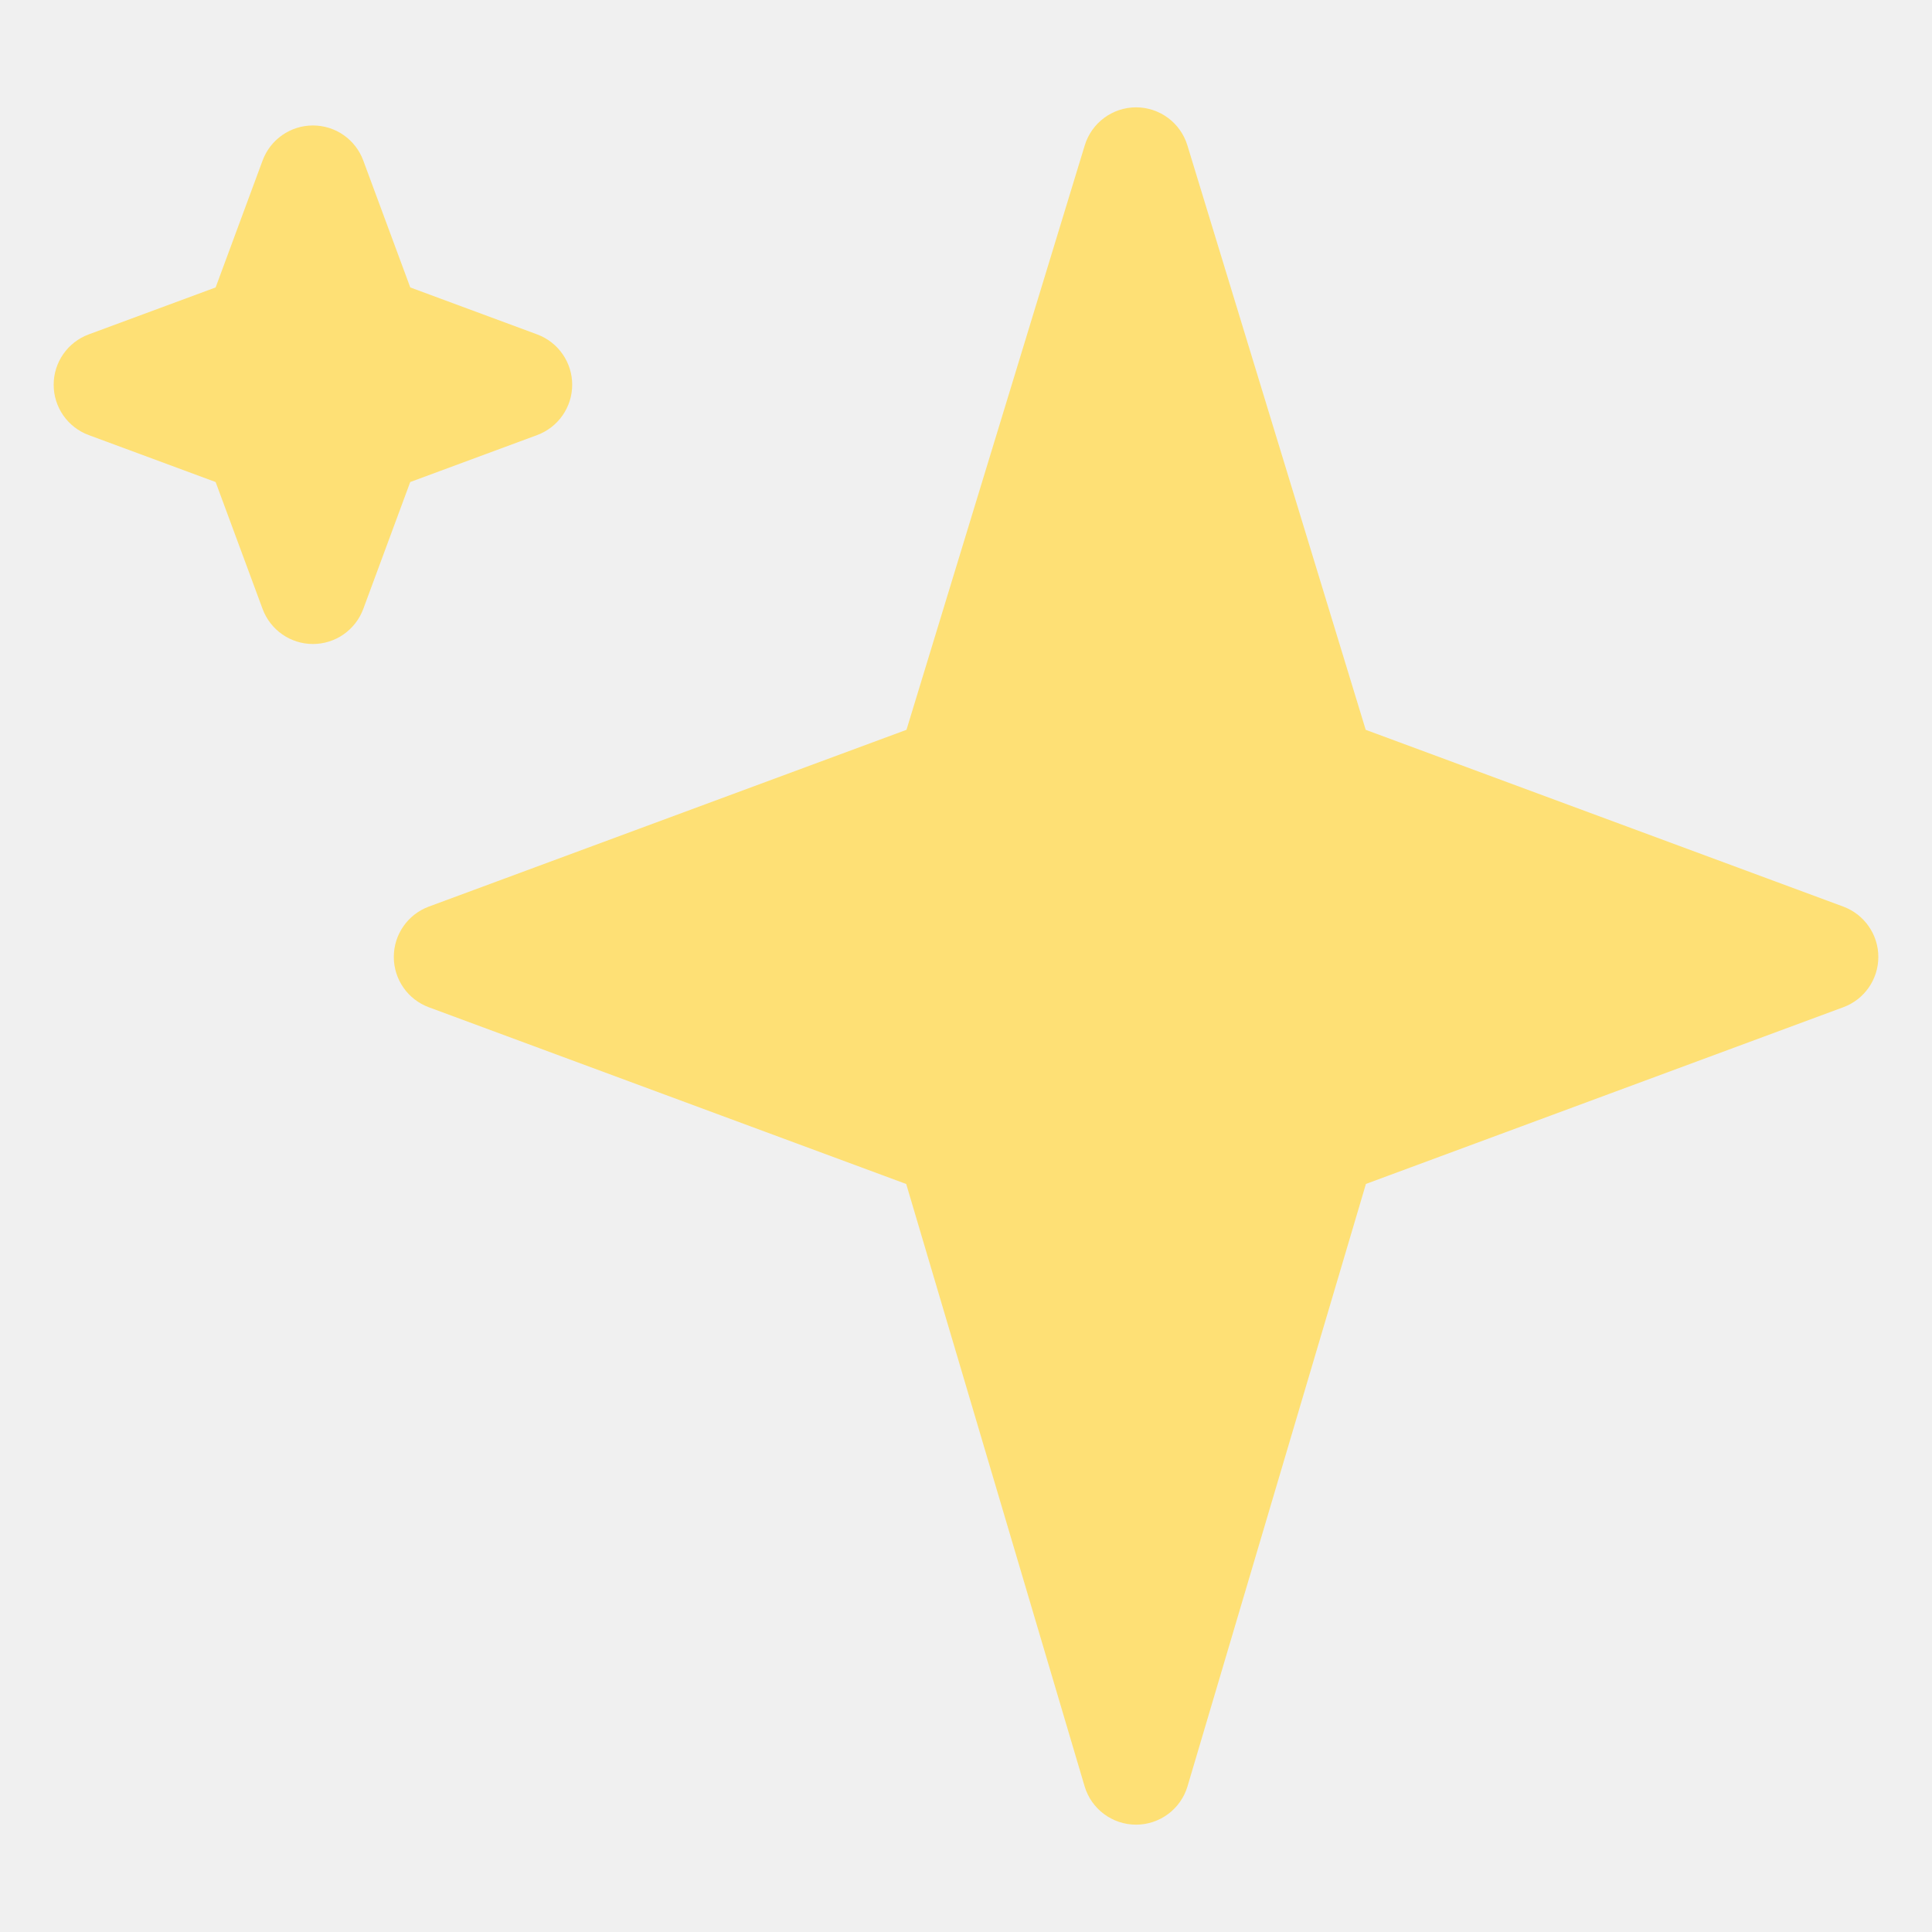
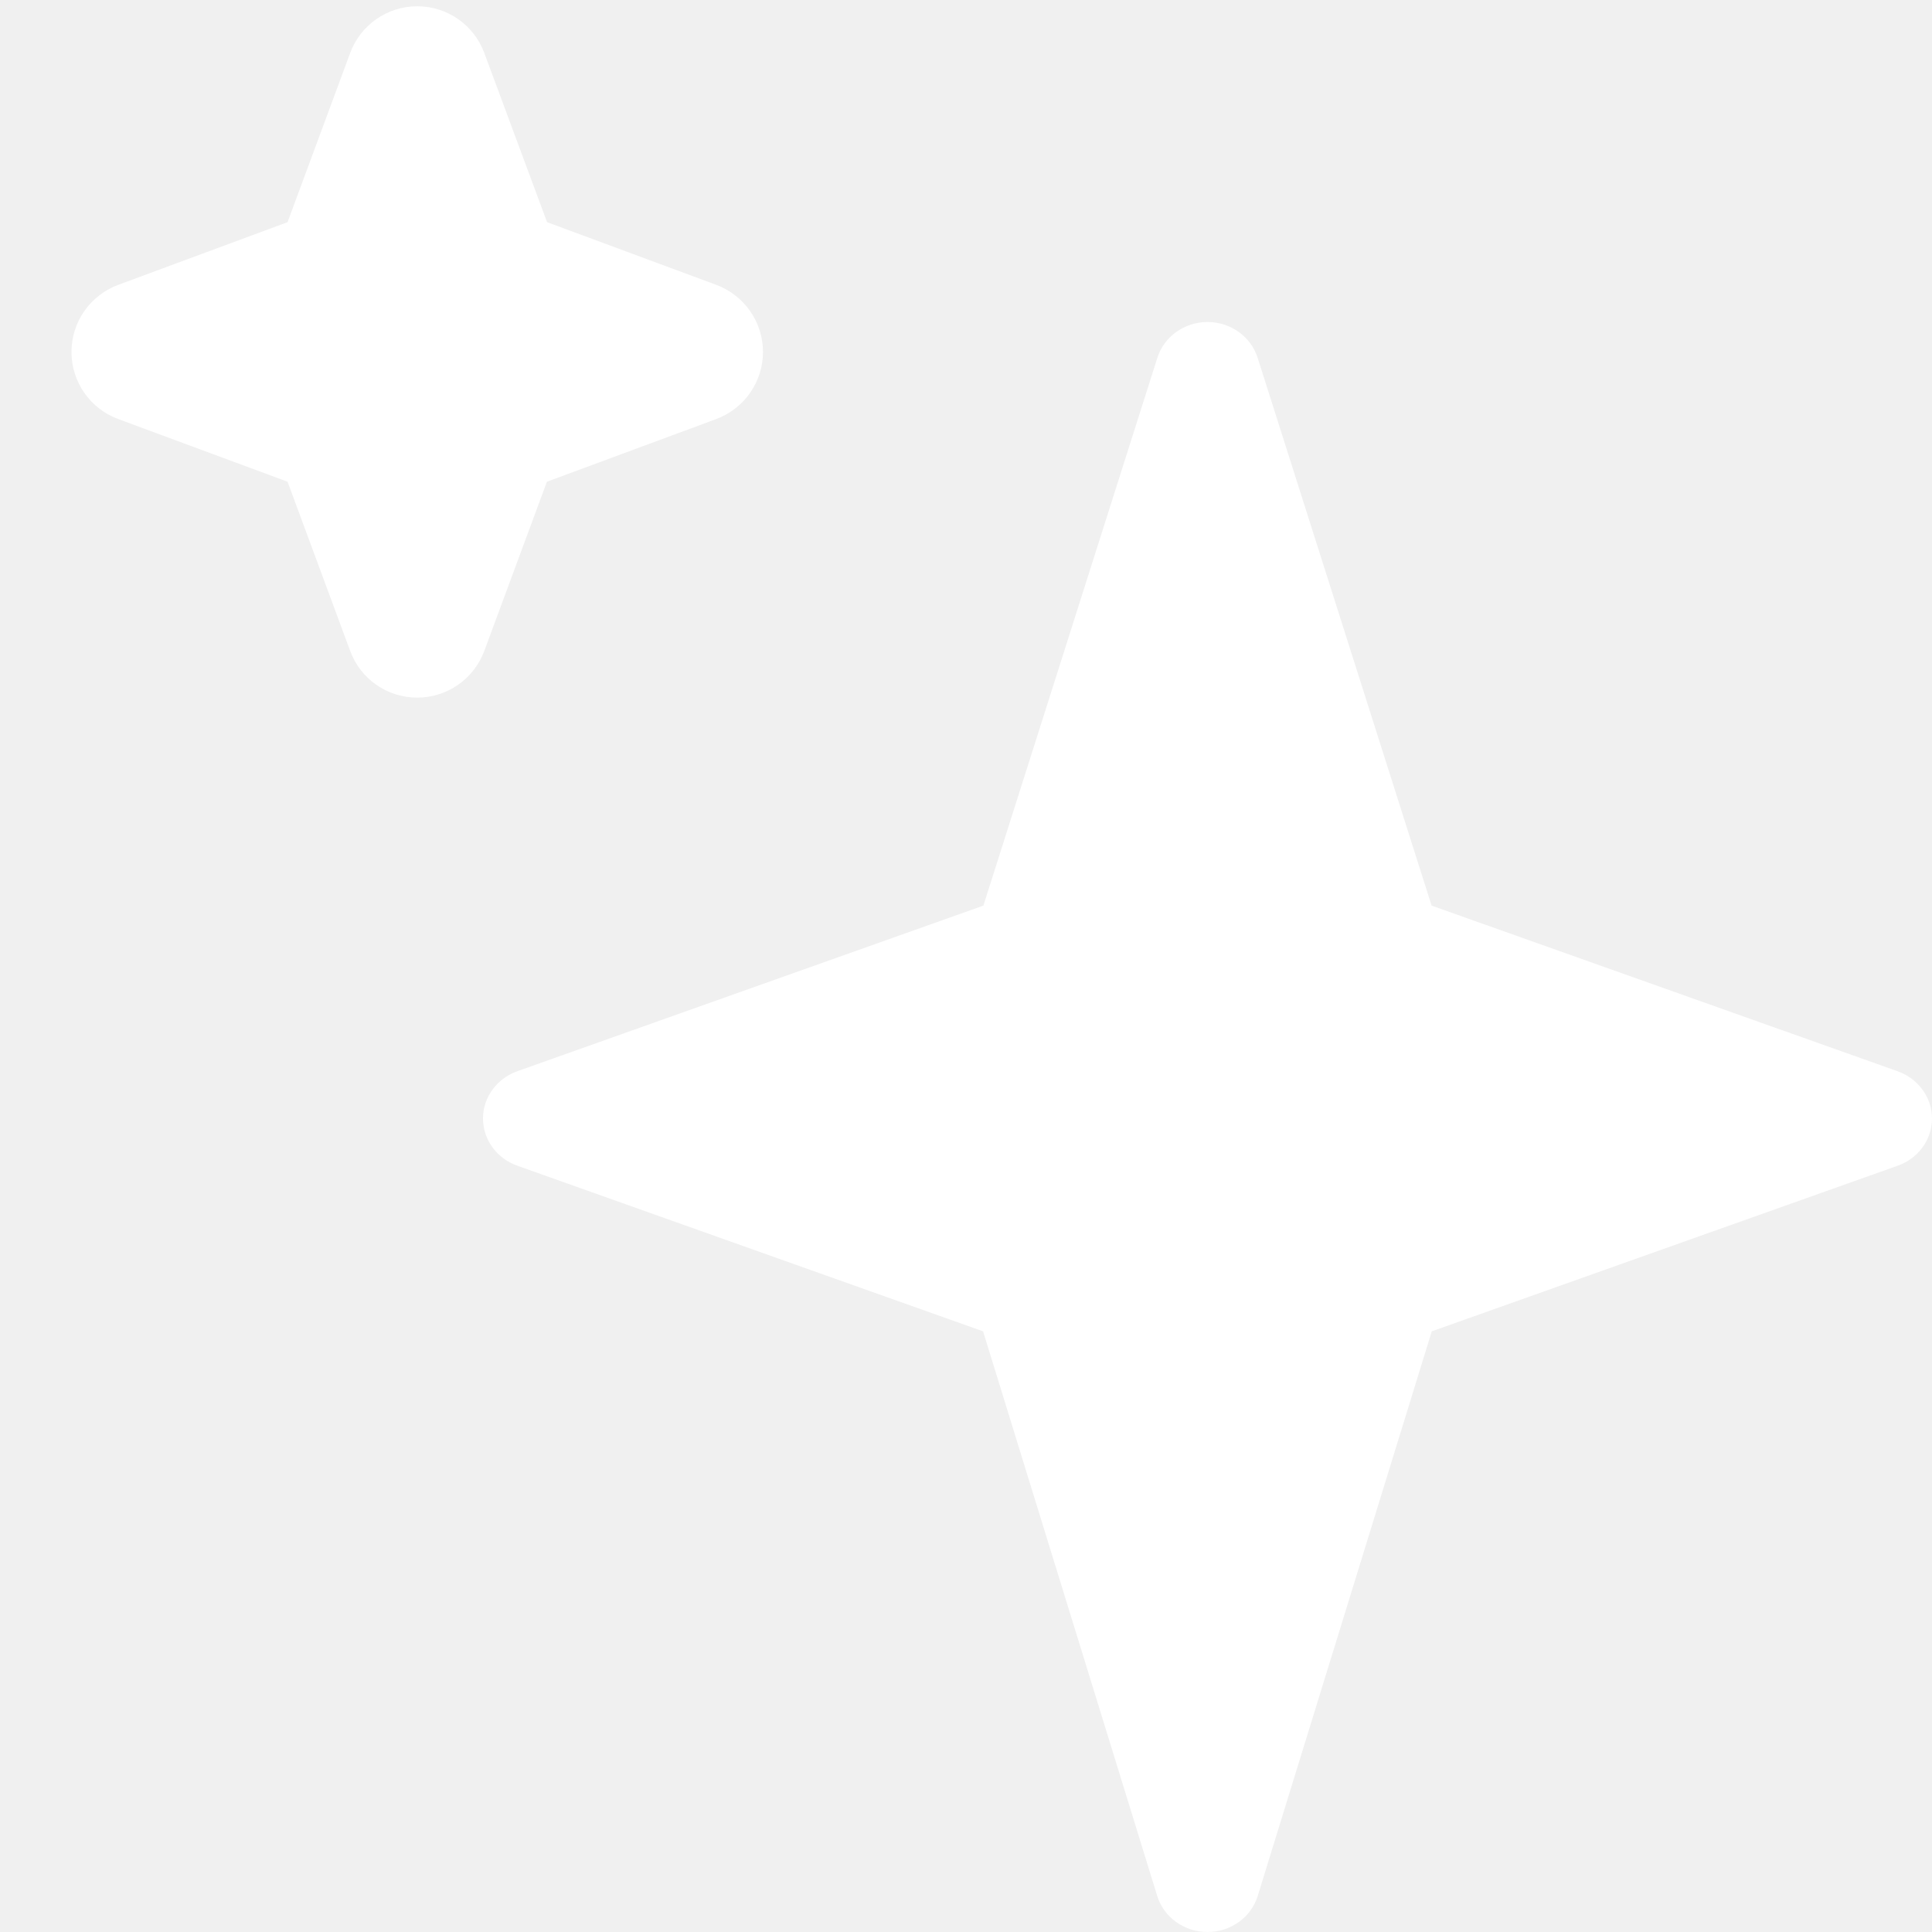
- <svg xmlns="http://www.w3.org/2000/svg" width="12" viewBox="0 0 36 36" fill="none">
-   <path d="M34.347 16.893L25.448 13.599L22.125 2.708C21.997 2.288 21.608 2 21.169 2C20.73 2 20.341 2.288 20.213 2.708L16.891 13.599L7.991 16.893C7.598 17.039 7.338 17.412 7.338 17.831C7.338 18.249 7.598 18.624 7.991 18.769L16.886 22.062L20.21 33.285C20.336 33.709 20.726 34 21.169 34C21.611 34 22.002 33.709 22.128 33.284L25.452 22.061L34.348 18.768C34.739 18.624 35 18.25 35 17.831C35 17.413 34.739 17.039 34.347 16.893Z" fill="#FEE075" />
-   <path d="M10.009 6.231L7.645 5.356L6.769 2.991C6.624 2.598 6.25 2.338 5.831 2.338C5.413 2.338 5.039 2.598 4.893 2.991L4.018 5.356L1.653 6.231C1.26 6.377 1 6.751 1 7.169C1 7.587 1.26 7.962 1.653 8.107L4.018 8.982L4.893 11.347C5.039 11.74 5.413 12 5.831 12C6.249 12 6.623 11.74 6.769 11.347L7.644 8.982L10.009 8.107C10.402 7.961 10.662 7.587 10.662 7.169C10.662 6.751 10.402 6.377 10.009 6.231Z" fill="#FEE075" />
+ <svg xmlns="http://www.w3.org/2000/svg" width="12" height="12" viewBox="0 0 12 12" fill="none">
+   <path d="M11.787 6.654L8.892 5.625L7.811 2.221C7.769 2.09 7.643 2 7.5 2C7.357 2 7.231 2.09 7.189 2.221L6.108 5.625L3.212 6.654C3.085 6.7 3 6.816 3 6.947C3 7.078 3.085 7.195 3.212 7.24L6.106 8.269L7.188 11.777C7.229 11.909 7.356 12 7.5 12C7.644 12 7.771 11.909 7.812 11.776L8.893 8.269L11.788 7.24C11.915 7.195 12 7.078 12 6.947C12 6.817 11.915 6.7 11.787 6.654Z" fill="#ffffff" />
+   <path d="M4.448 1.769L3.398 1.38L3.008 0.329C2.944 0.155 2.778 0.039 2.591 0.039C2.406 0.039 2.239 0.155 2.175 0.329L1.786 1.38L0.735 1.769C0.56 1.834 0.444 2 0.444 2.186C0.444 2.372 0.56 2.539 0.735 2.603L1.786 2.992L2.175 4.043C2.239 4.218 2.406 4.333 2.591 4.333C2.777 4.333 2.943 4.218 3.008 4.043L3.397 2.992L4.448 2.603C4.623 2.538 4.739 2.372 4.739 2.186C4.739 2 4.623 1.834 4.448 1.769Z" fill="#ffffff" />
</svg>
